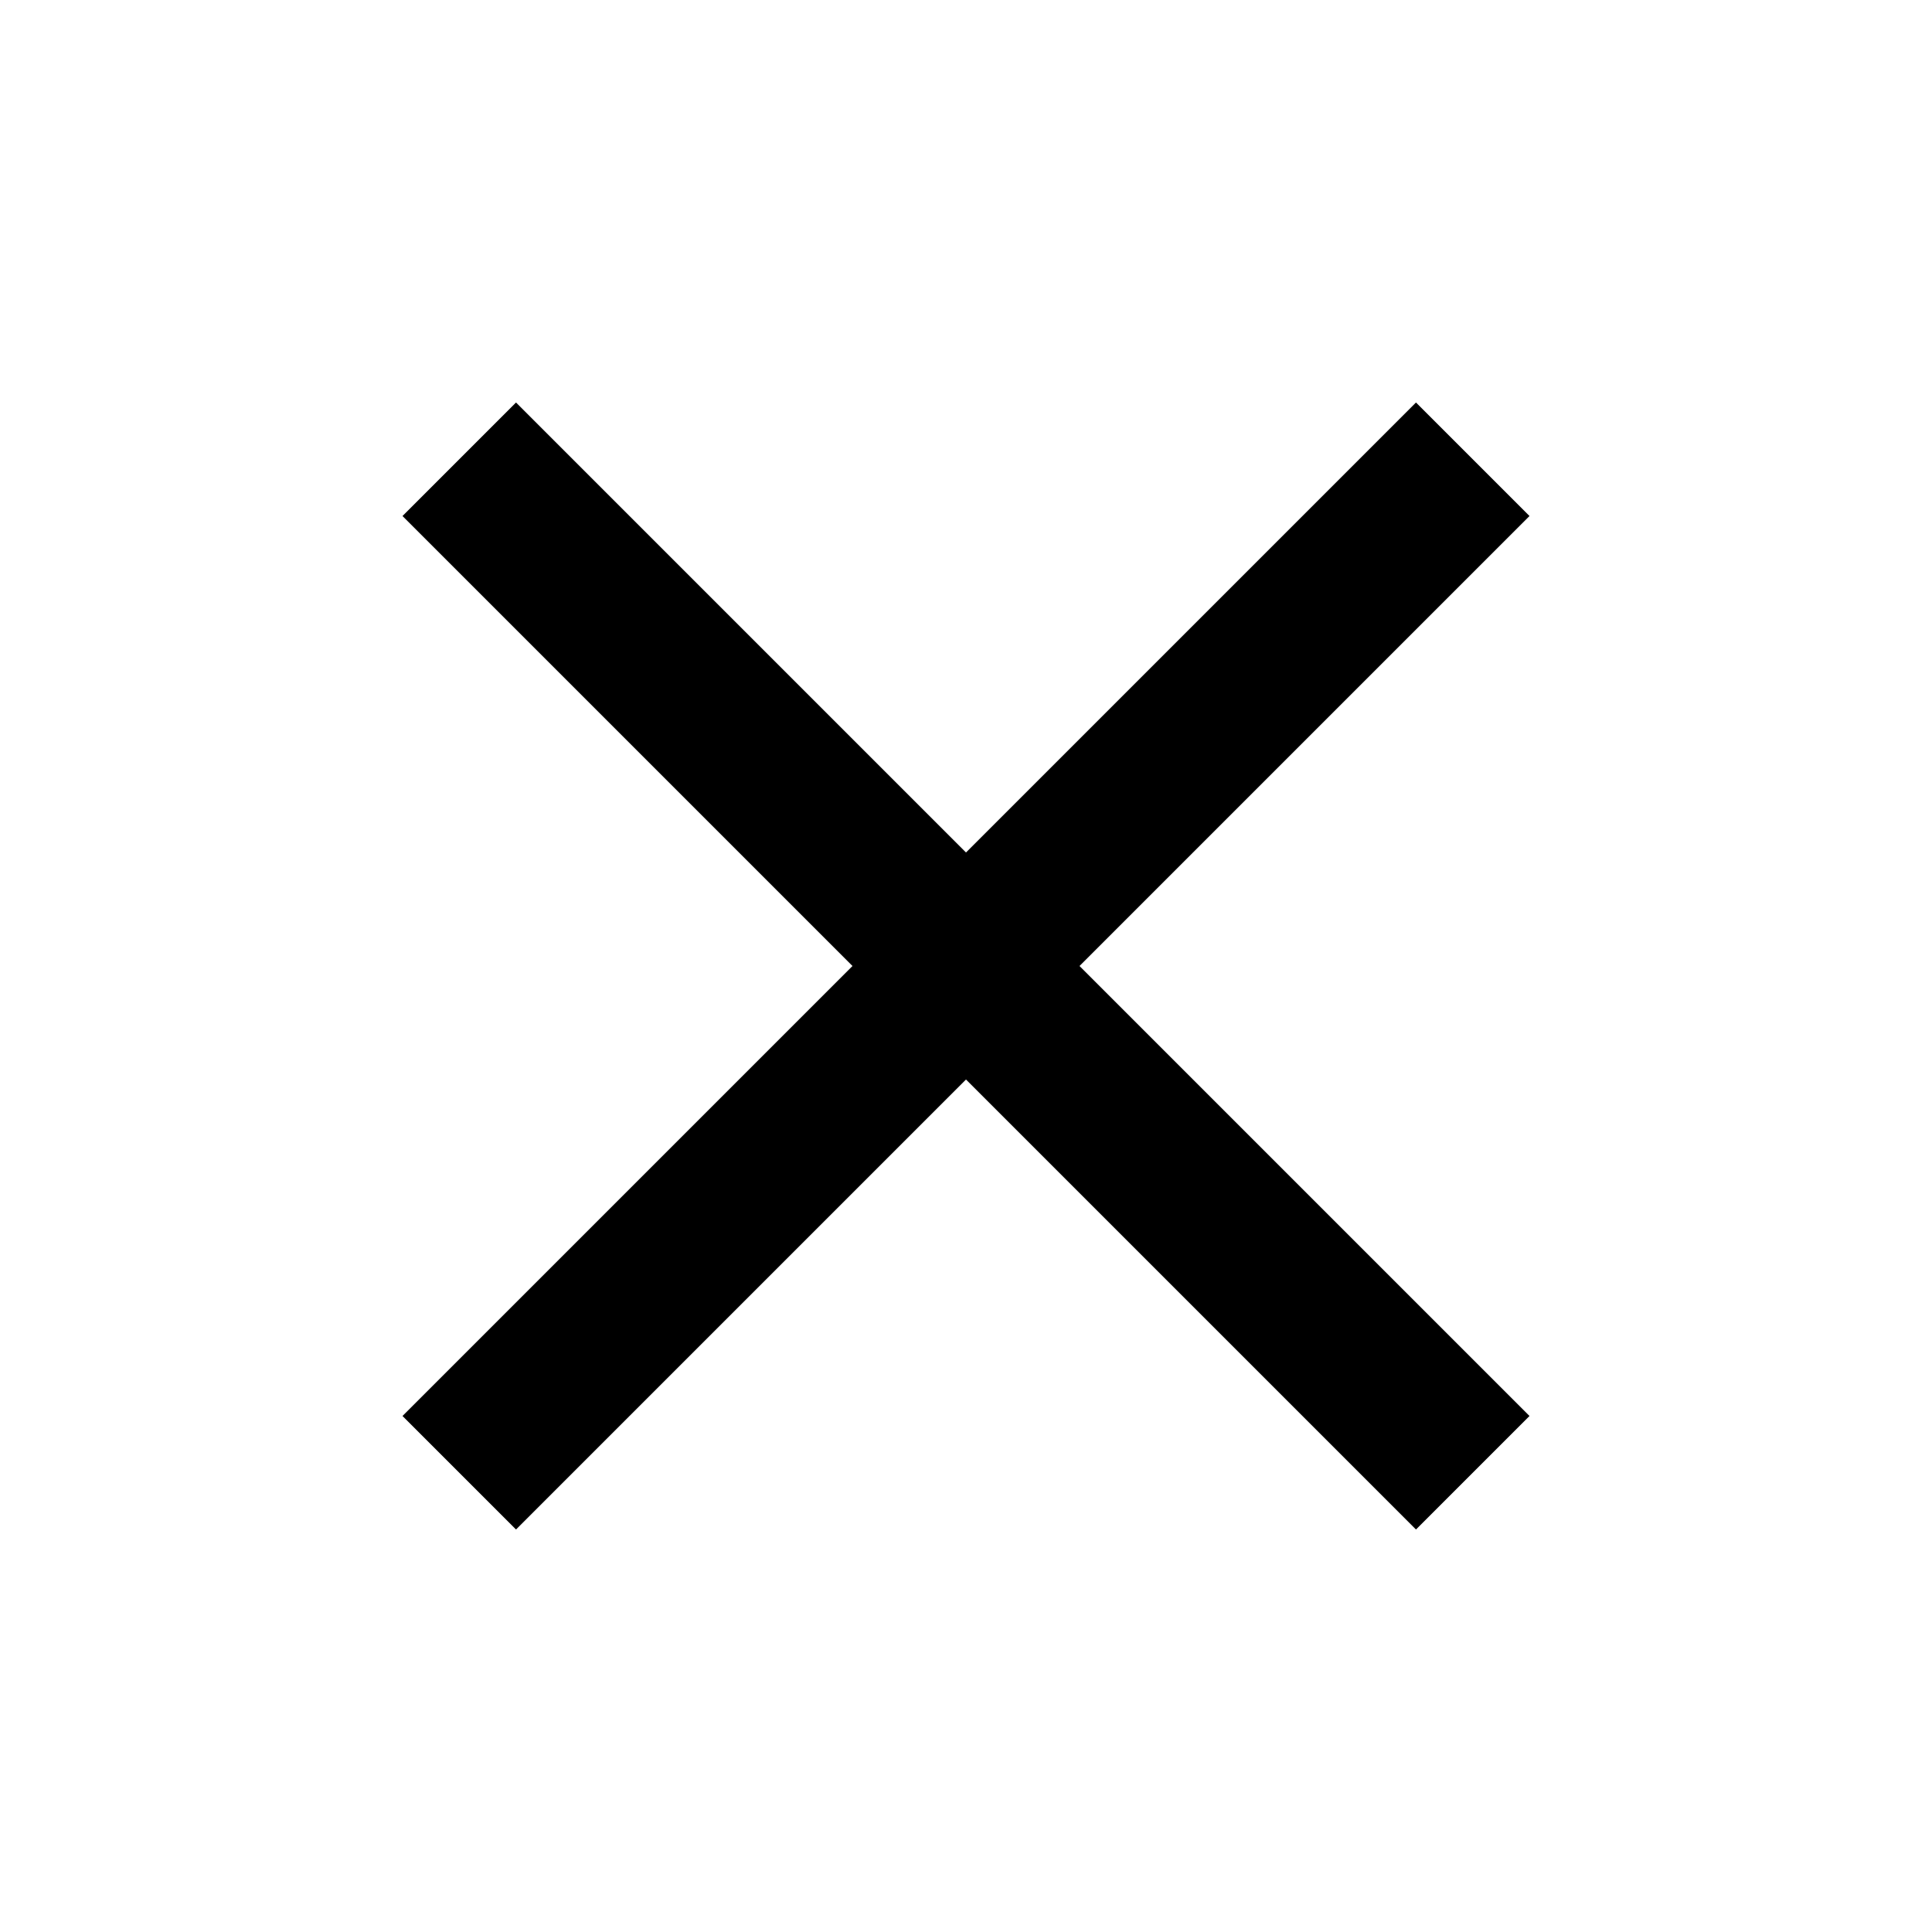
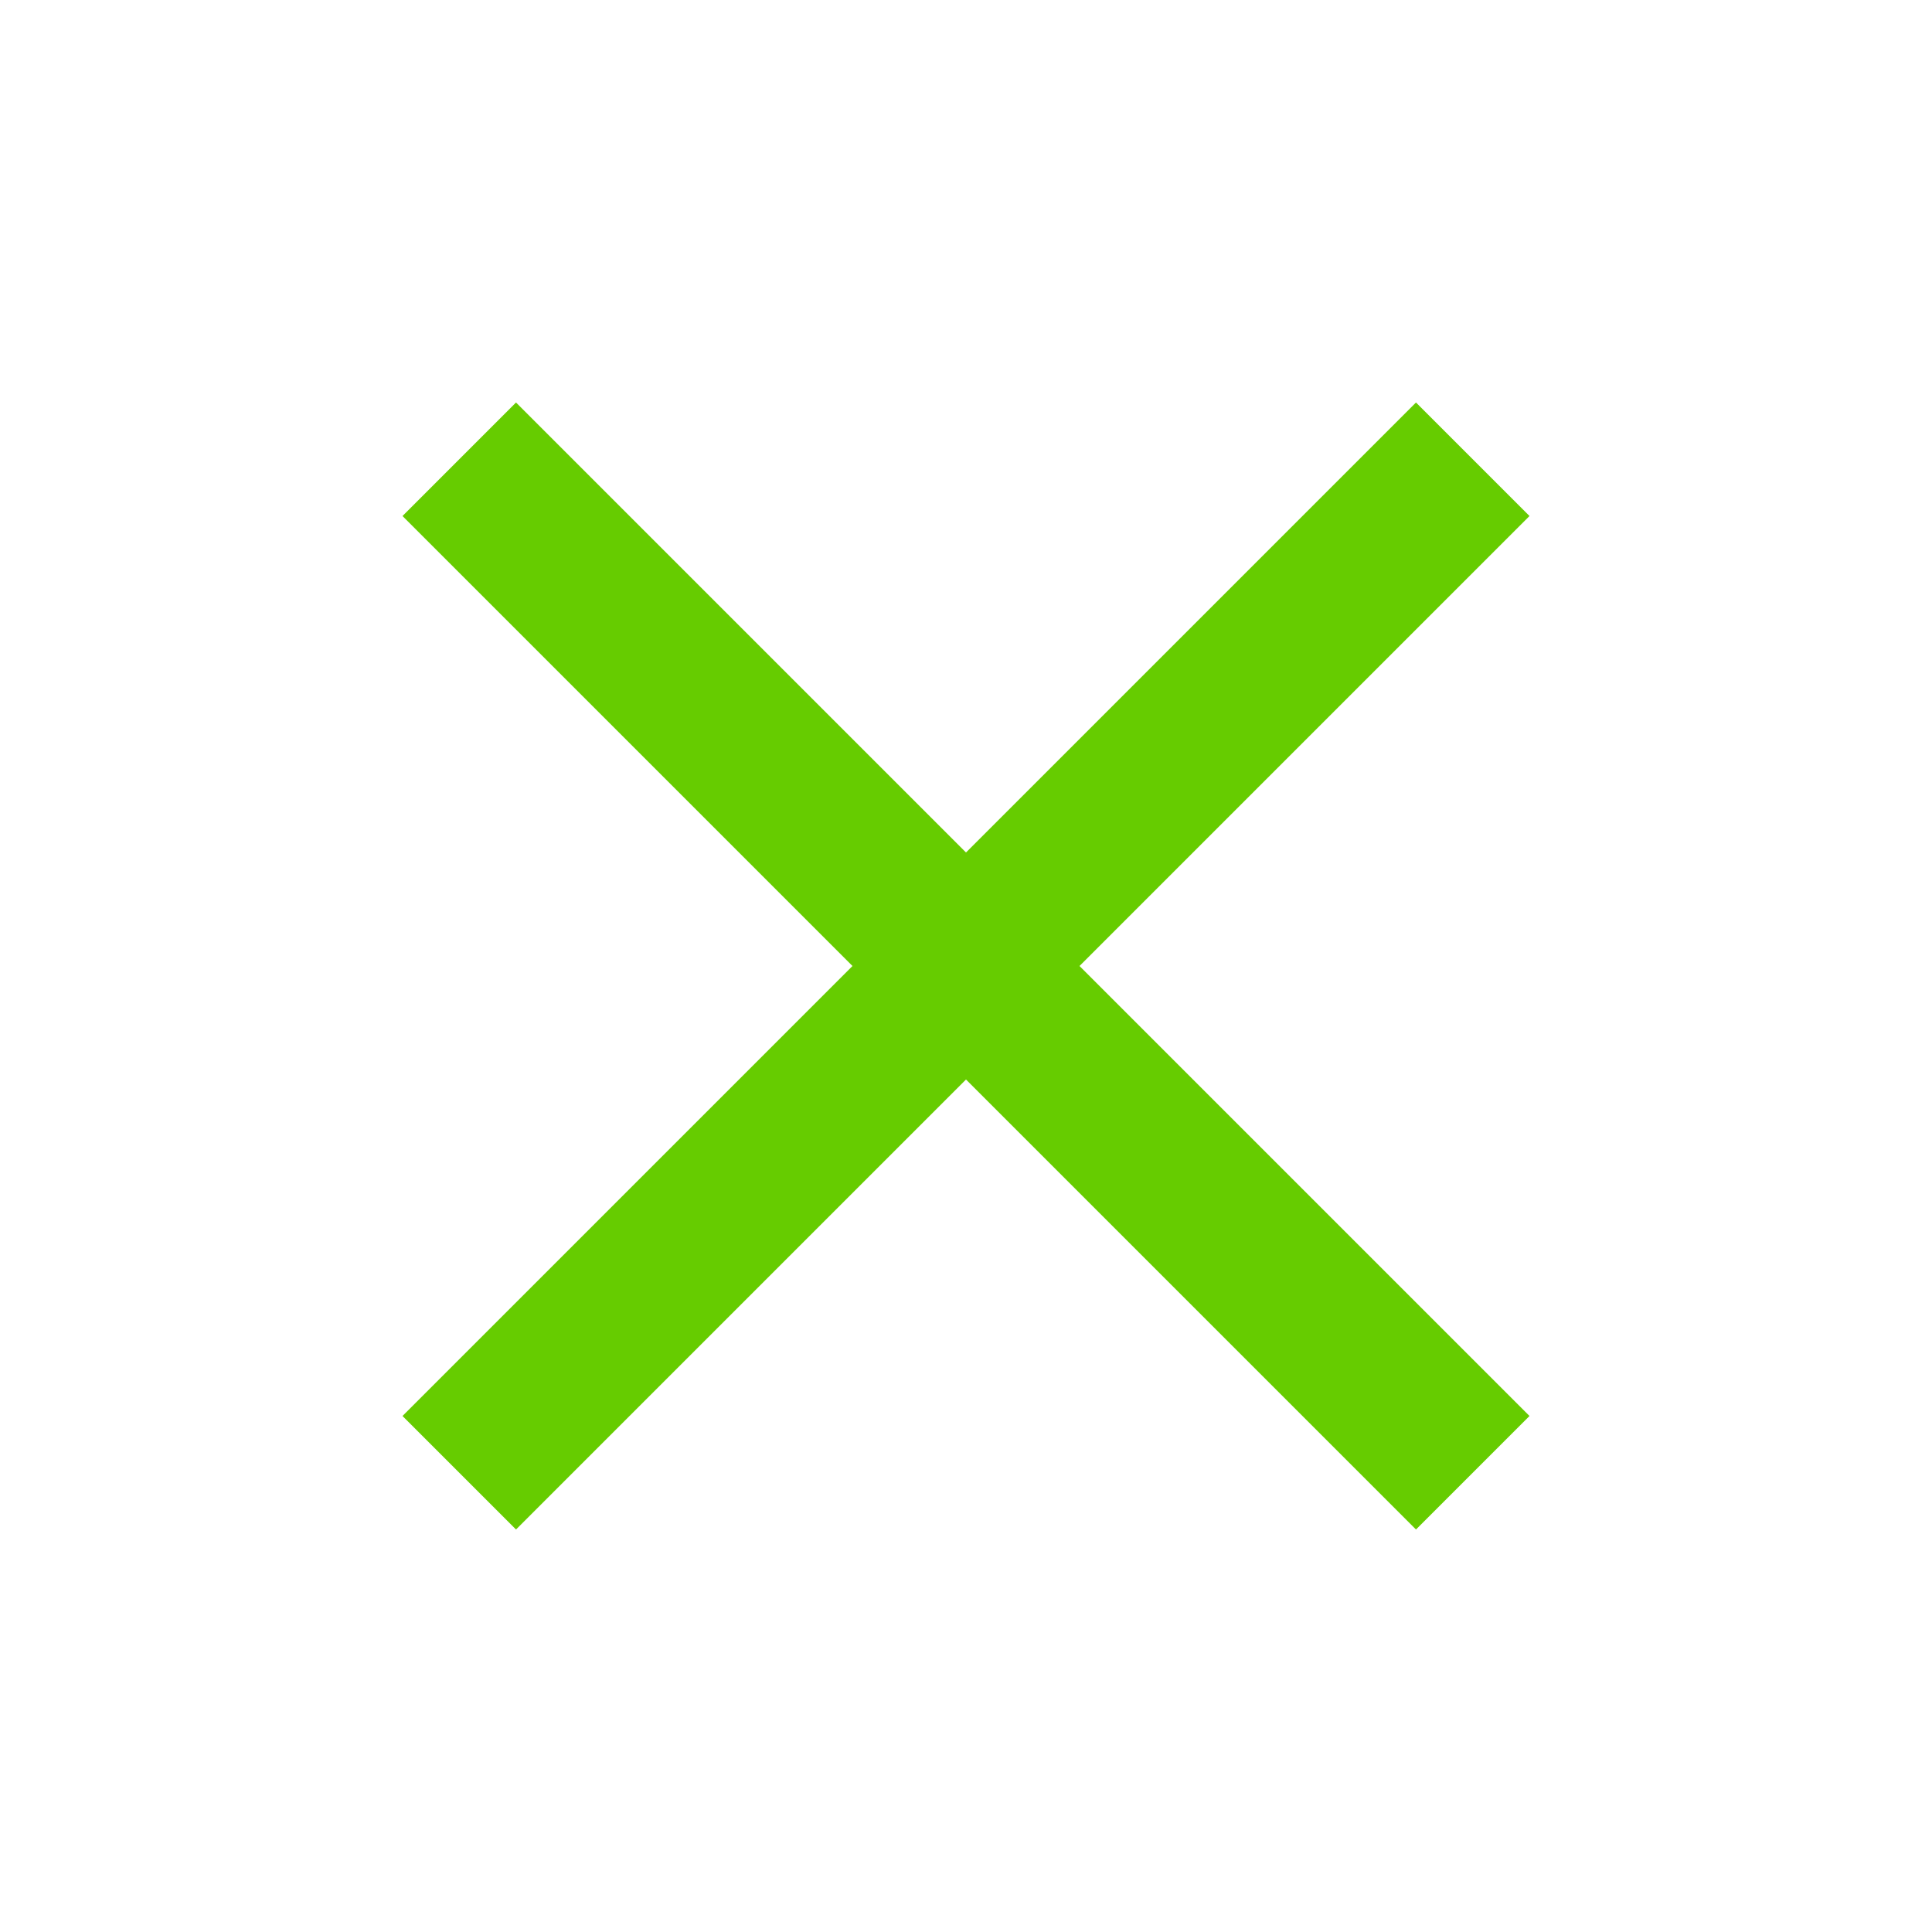
<svg xmlns="http://www.w3.org/2000/svg" width="24" height="24" viewBox="0 0 24 24">
-   <path d="M19 6.41L17.59 5 12 10.59 6.41 5 5 6.41 10.59 12 5 17.59 6.41 19 12 13.41 17.59 19 19 17.59 13.41 12z" />
+   <path d="M19 6.41L17.59 5 12 10.59 6.41 5 5 6.41 10.59 12 5 17.59 6.41 19 12 13.41 17.59 19 19 17.59 13.41 12z" fill="#66cc00" />
  <path d="M0 0h24v24H0z" fill="none" />
</svg>
